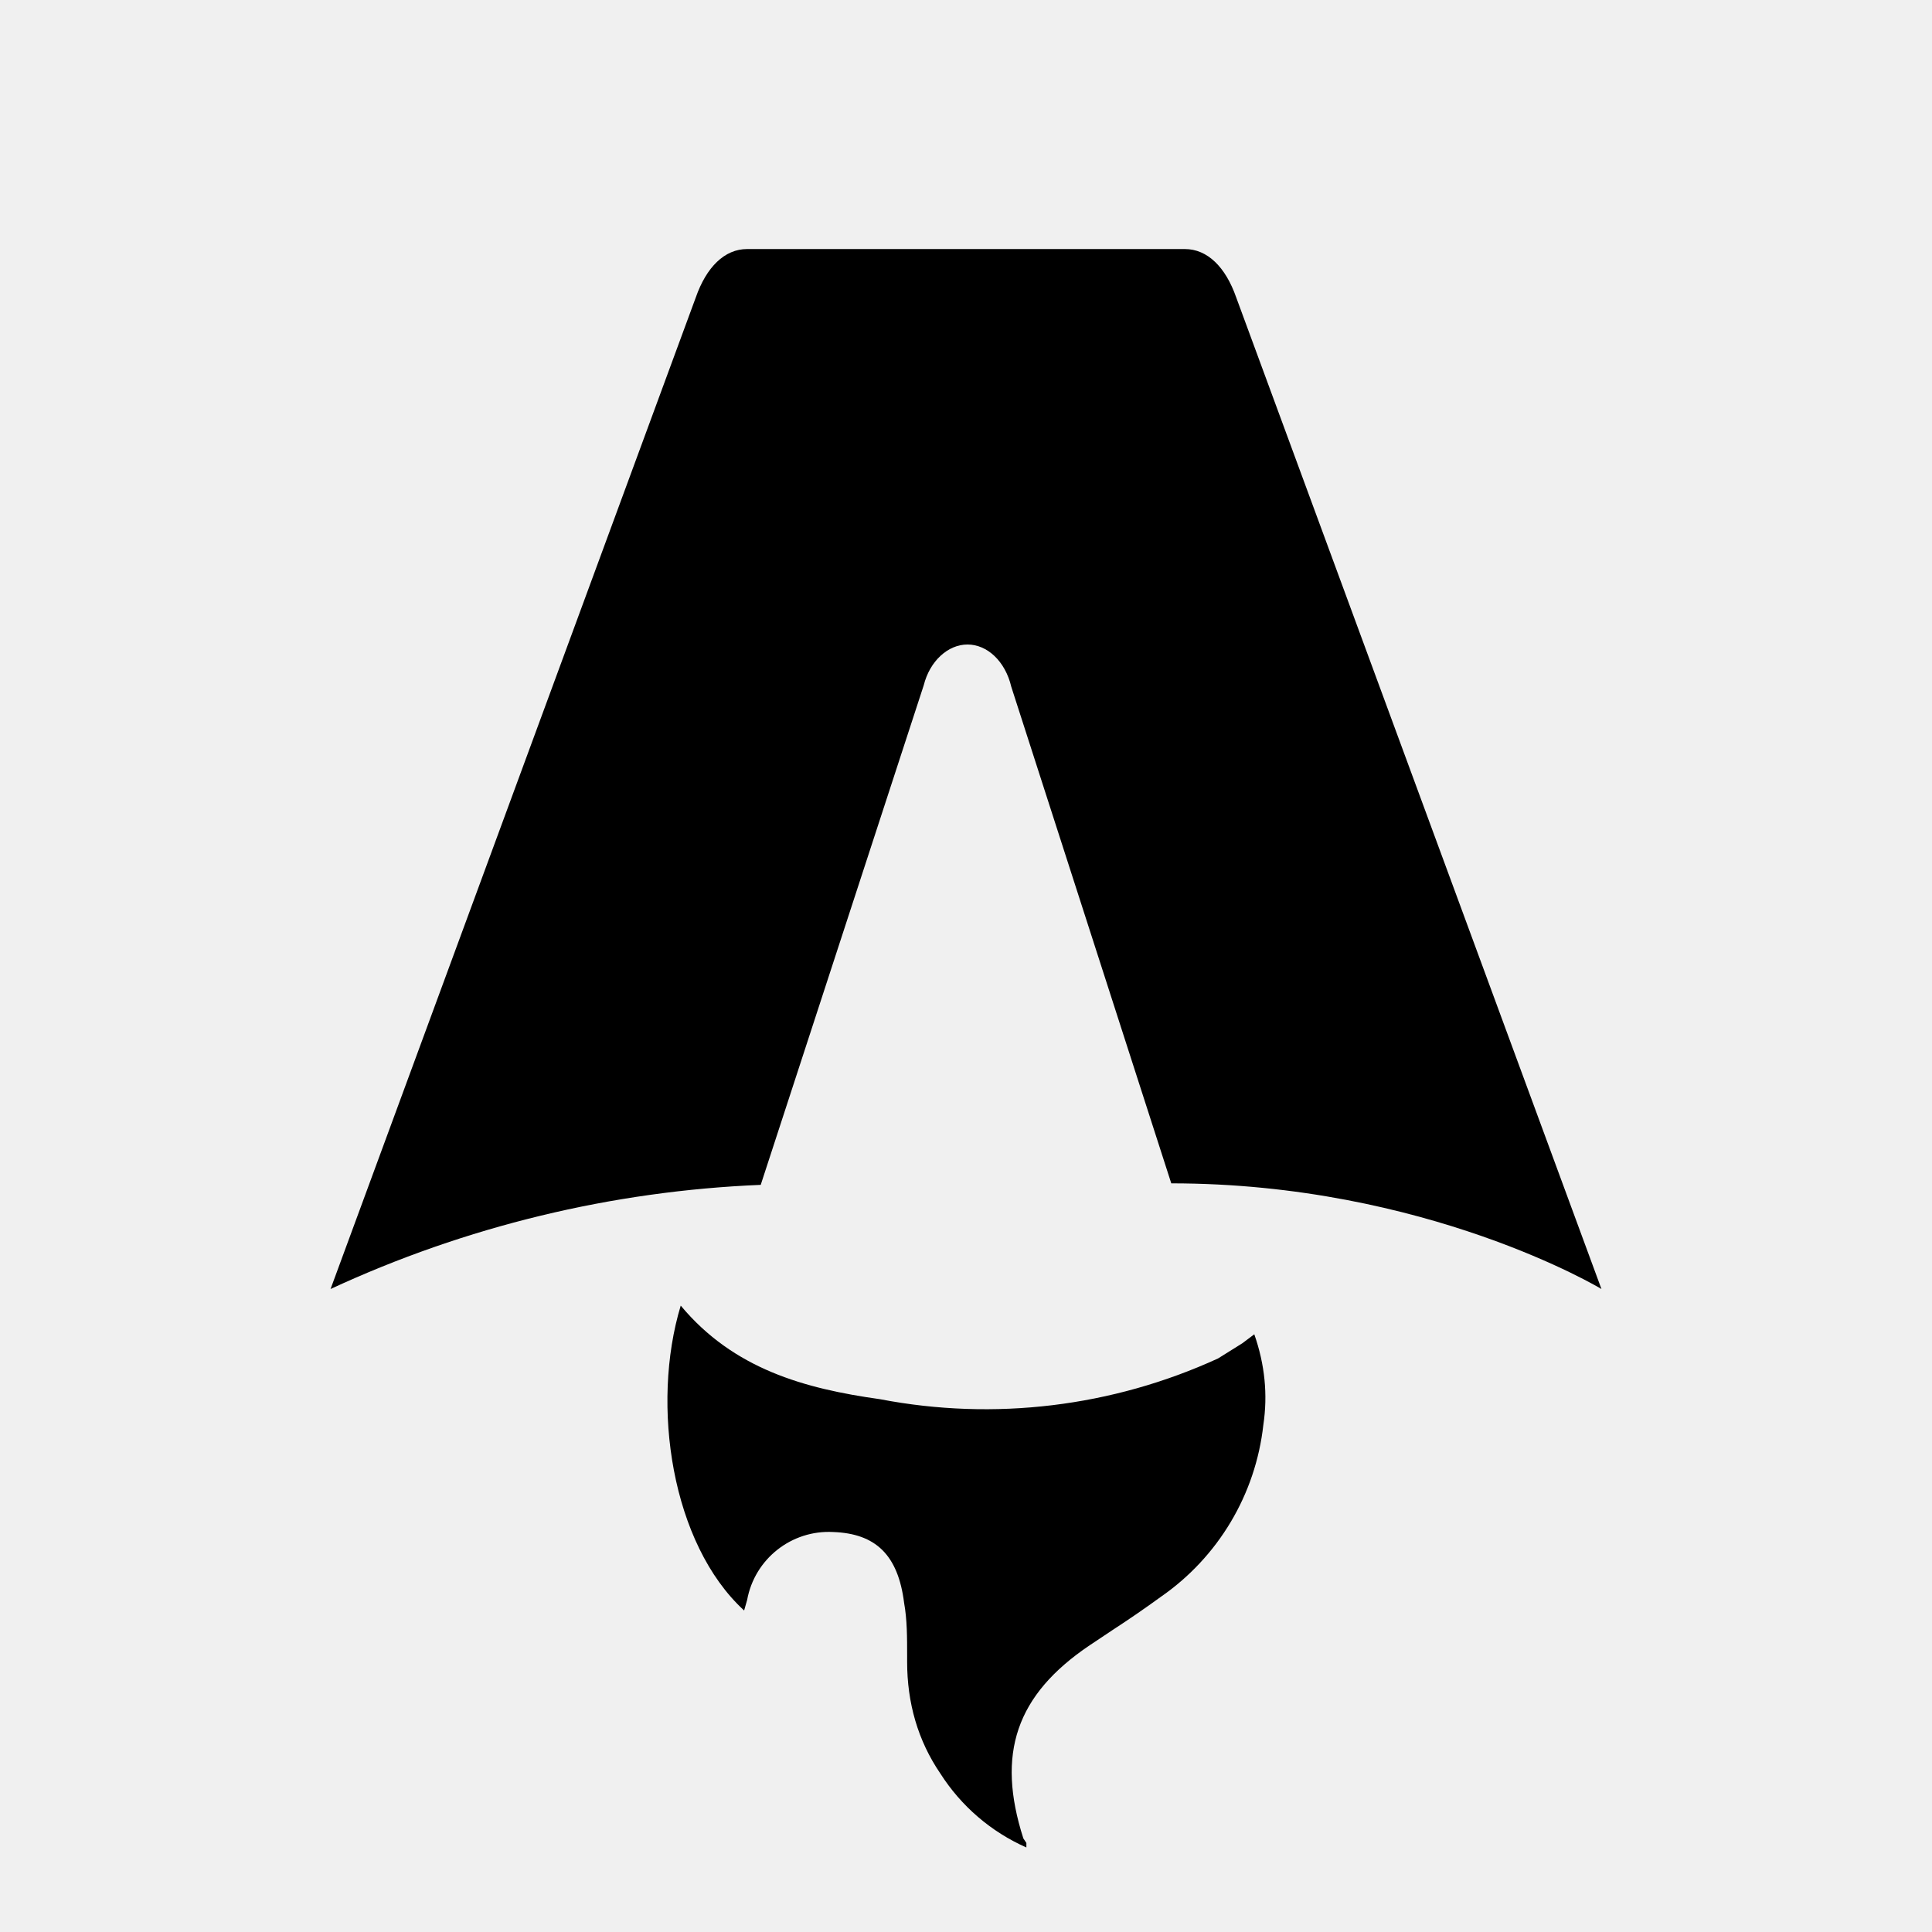
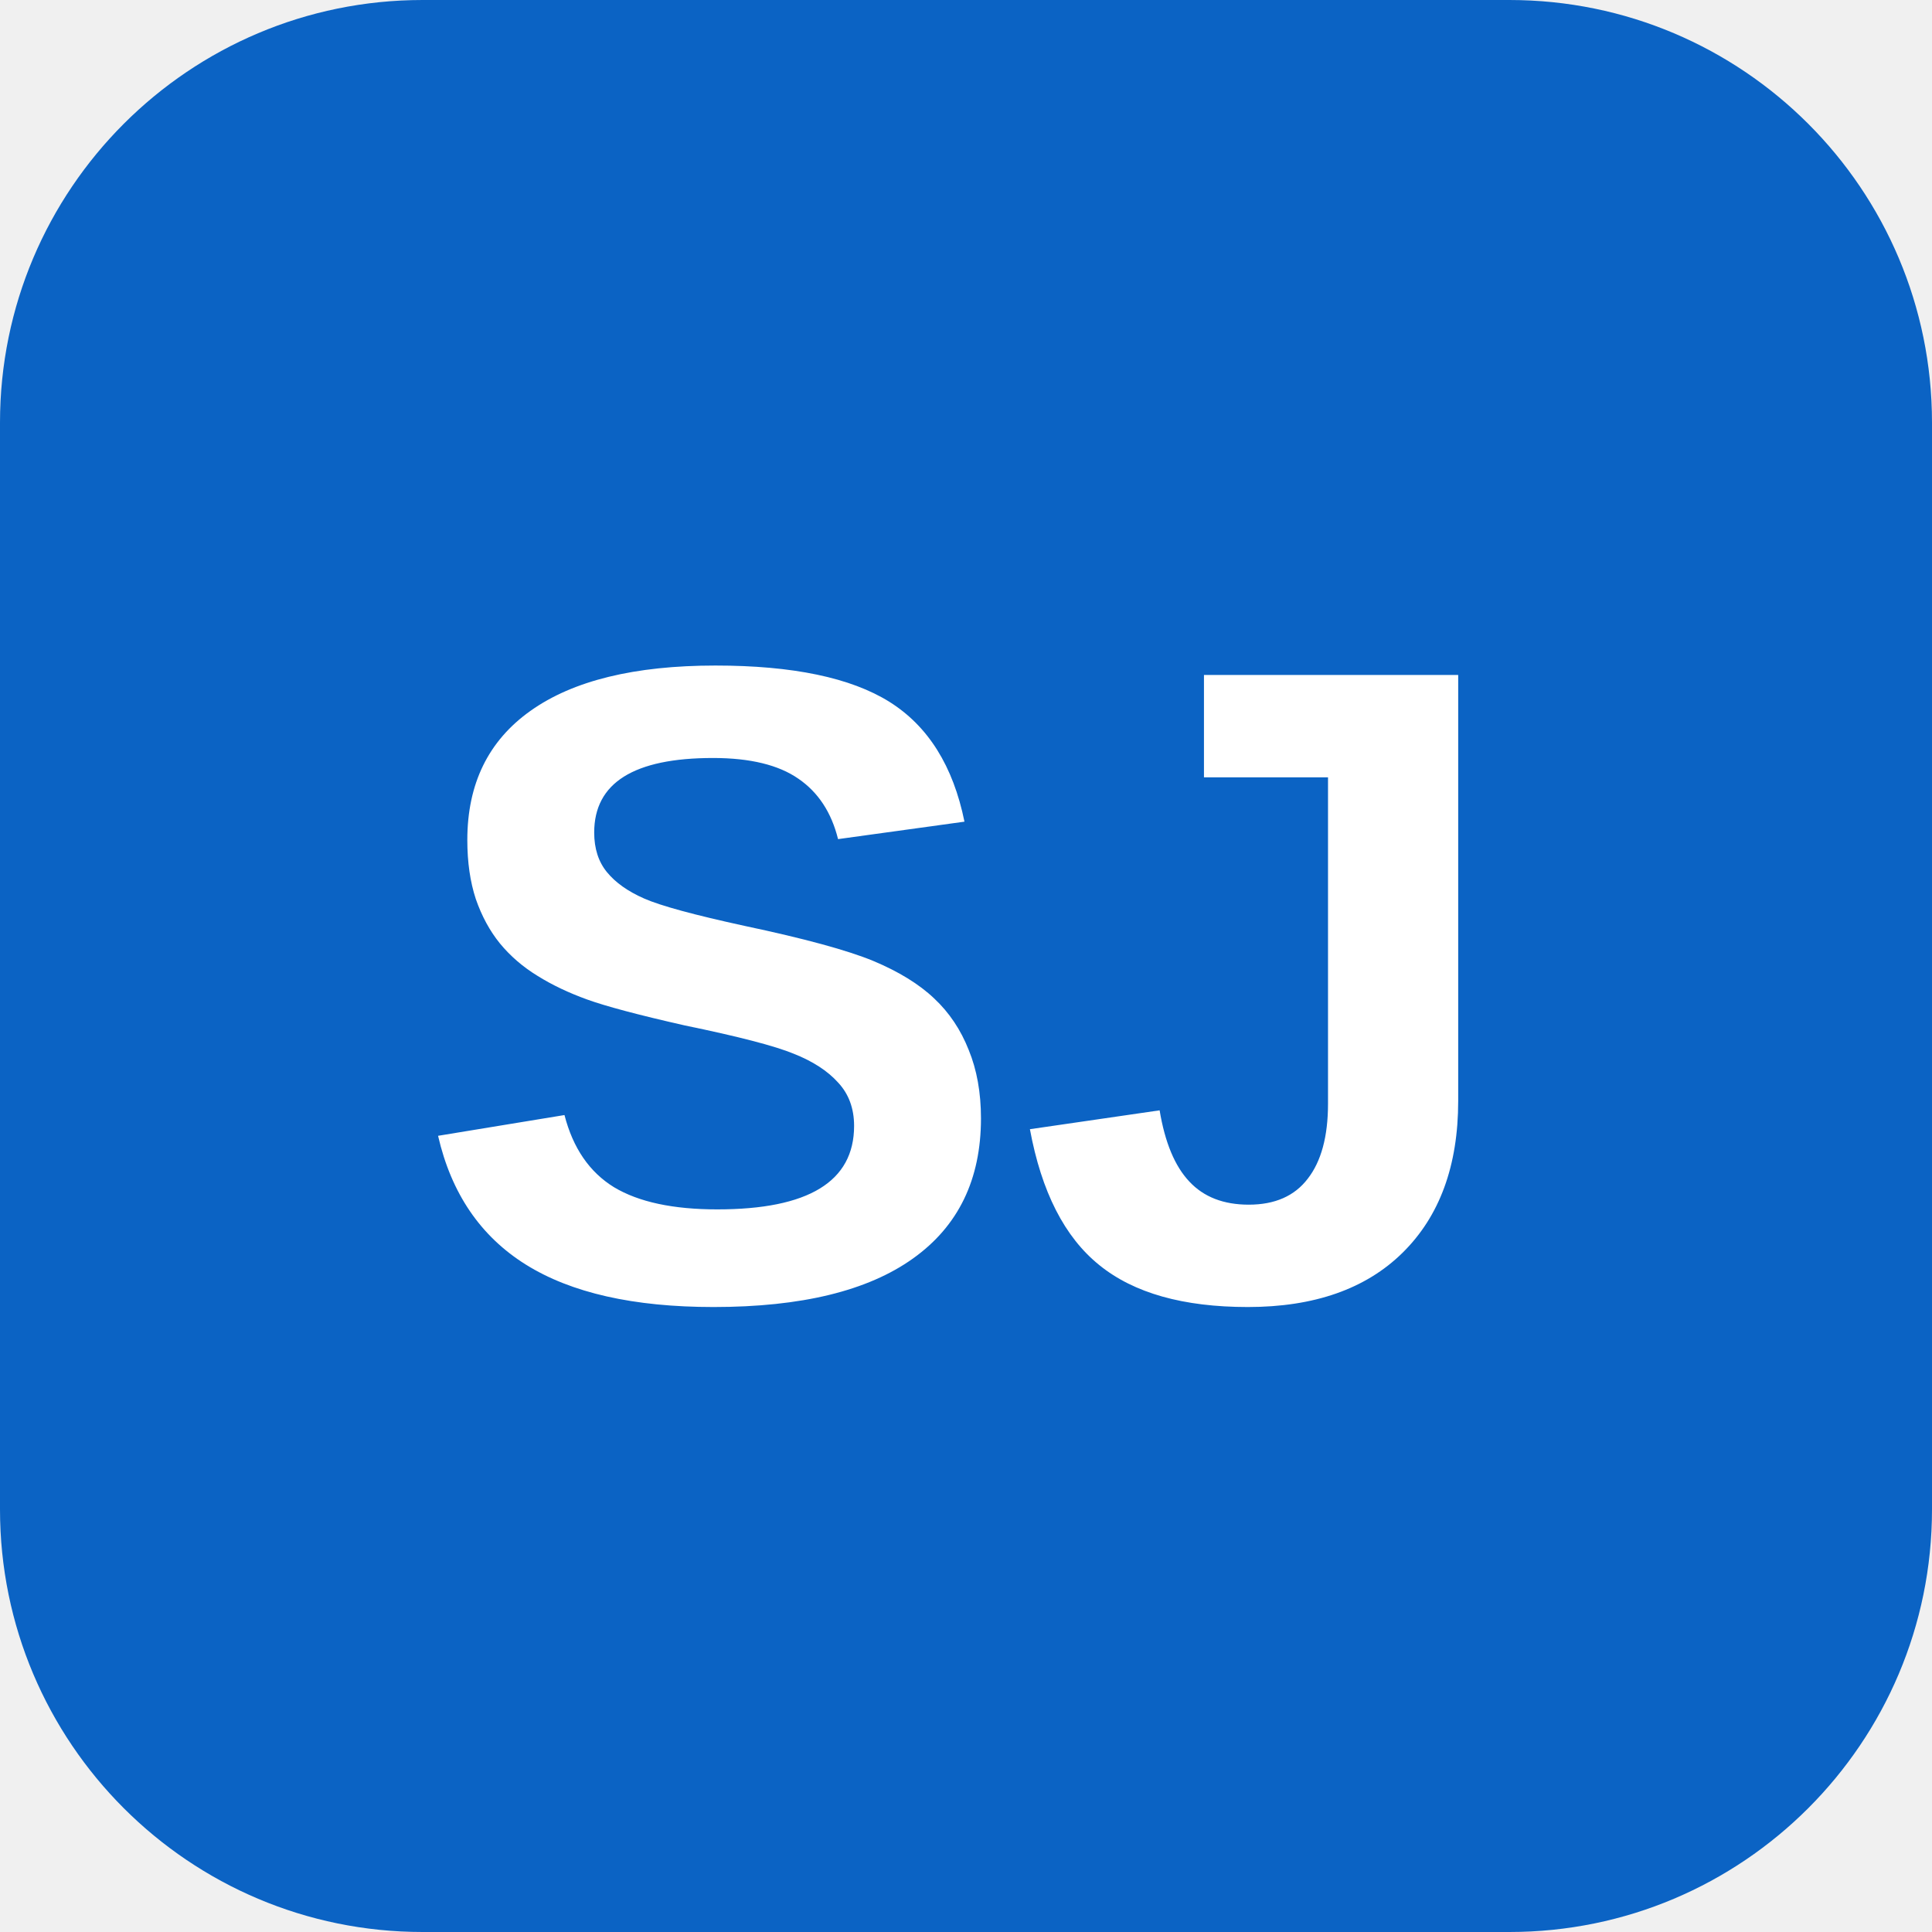
- <svg xmlns="http://www.w3.org/2000/svg" fill="none" viewBox="0 0 128 128">
-   <path d="M50.4 78.5a75.1 75.1 0 0 0-28.5 6.9l24.2-65.7c.7-2 1.9-3.2 3.4-3.2h29c1.5 0 2.7 1.2 3.4 3.2l24.2 65.7s-11.6-7-28.5-7L67 45.5c-.4-1.7-1.6-2.8-2.9-2.8-1.3 0-2.5 1.1-2.9 2.7L50.4 78.5Zm-1.1 28.2Zm-4.2-20.2c-2 6.6-.6 15.8 4.2 20.2a17.5 17.5 0 0 1 .2-.7 5.5 5.5 0 0 1 5.7-4.5c2.8.1 4.3 1.5 4.7 4.7.2 1.1.2 2.3.2 3.5v.4c0 2.7.7 5.2 2.2 7.4a13 13 0 0 0 5.7 4.9v-.3l-.2-.3c-1.8-5.6-.5-9.5 4.4-12.8l1.5-1a73 73 0 0 0 3.2-2.2 16 16 0 0 0 6.8-11.4c.3-2 .1-4-.6-6l-.8.6-1.6 1a37 37 0 0 1-22.4 2.7c-5-.7-9.7-2-13.2-6.2Z" />
-   <style>
-         path { fill: #000; }
-         @media (prefers-color-scheme: dark) {
-             path { fill: #FFF; }
-         }
-     </style>
+ <svg xmlns="http://www.w3.org/2000/svg" viewBox="0 0 64 64">
+   <rect width="64" height="64" rx="14" fill="#0b63c4" />
+   <text x="32" y="43" font-family="ui-sans-serif, system-ui, -apple-system, 'Segoe UI', Arial, sans-serif" font-size="30" font-weight="700" fill="#ffffff" text-anchor="middle">SJ</text>
</svg>
